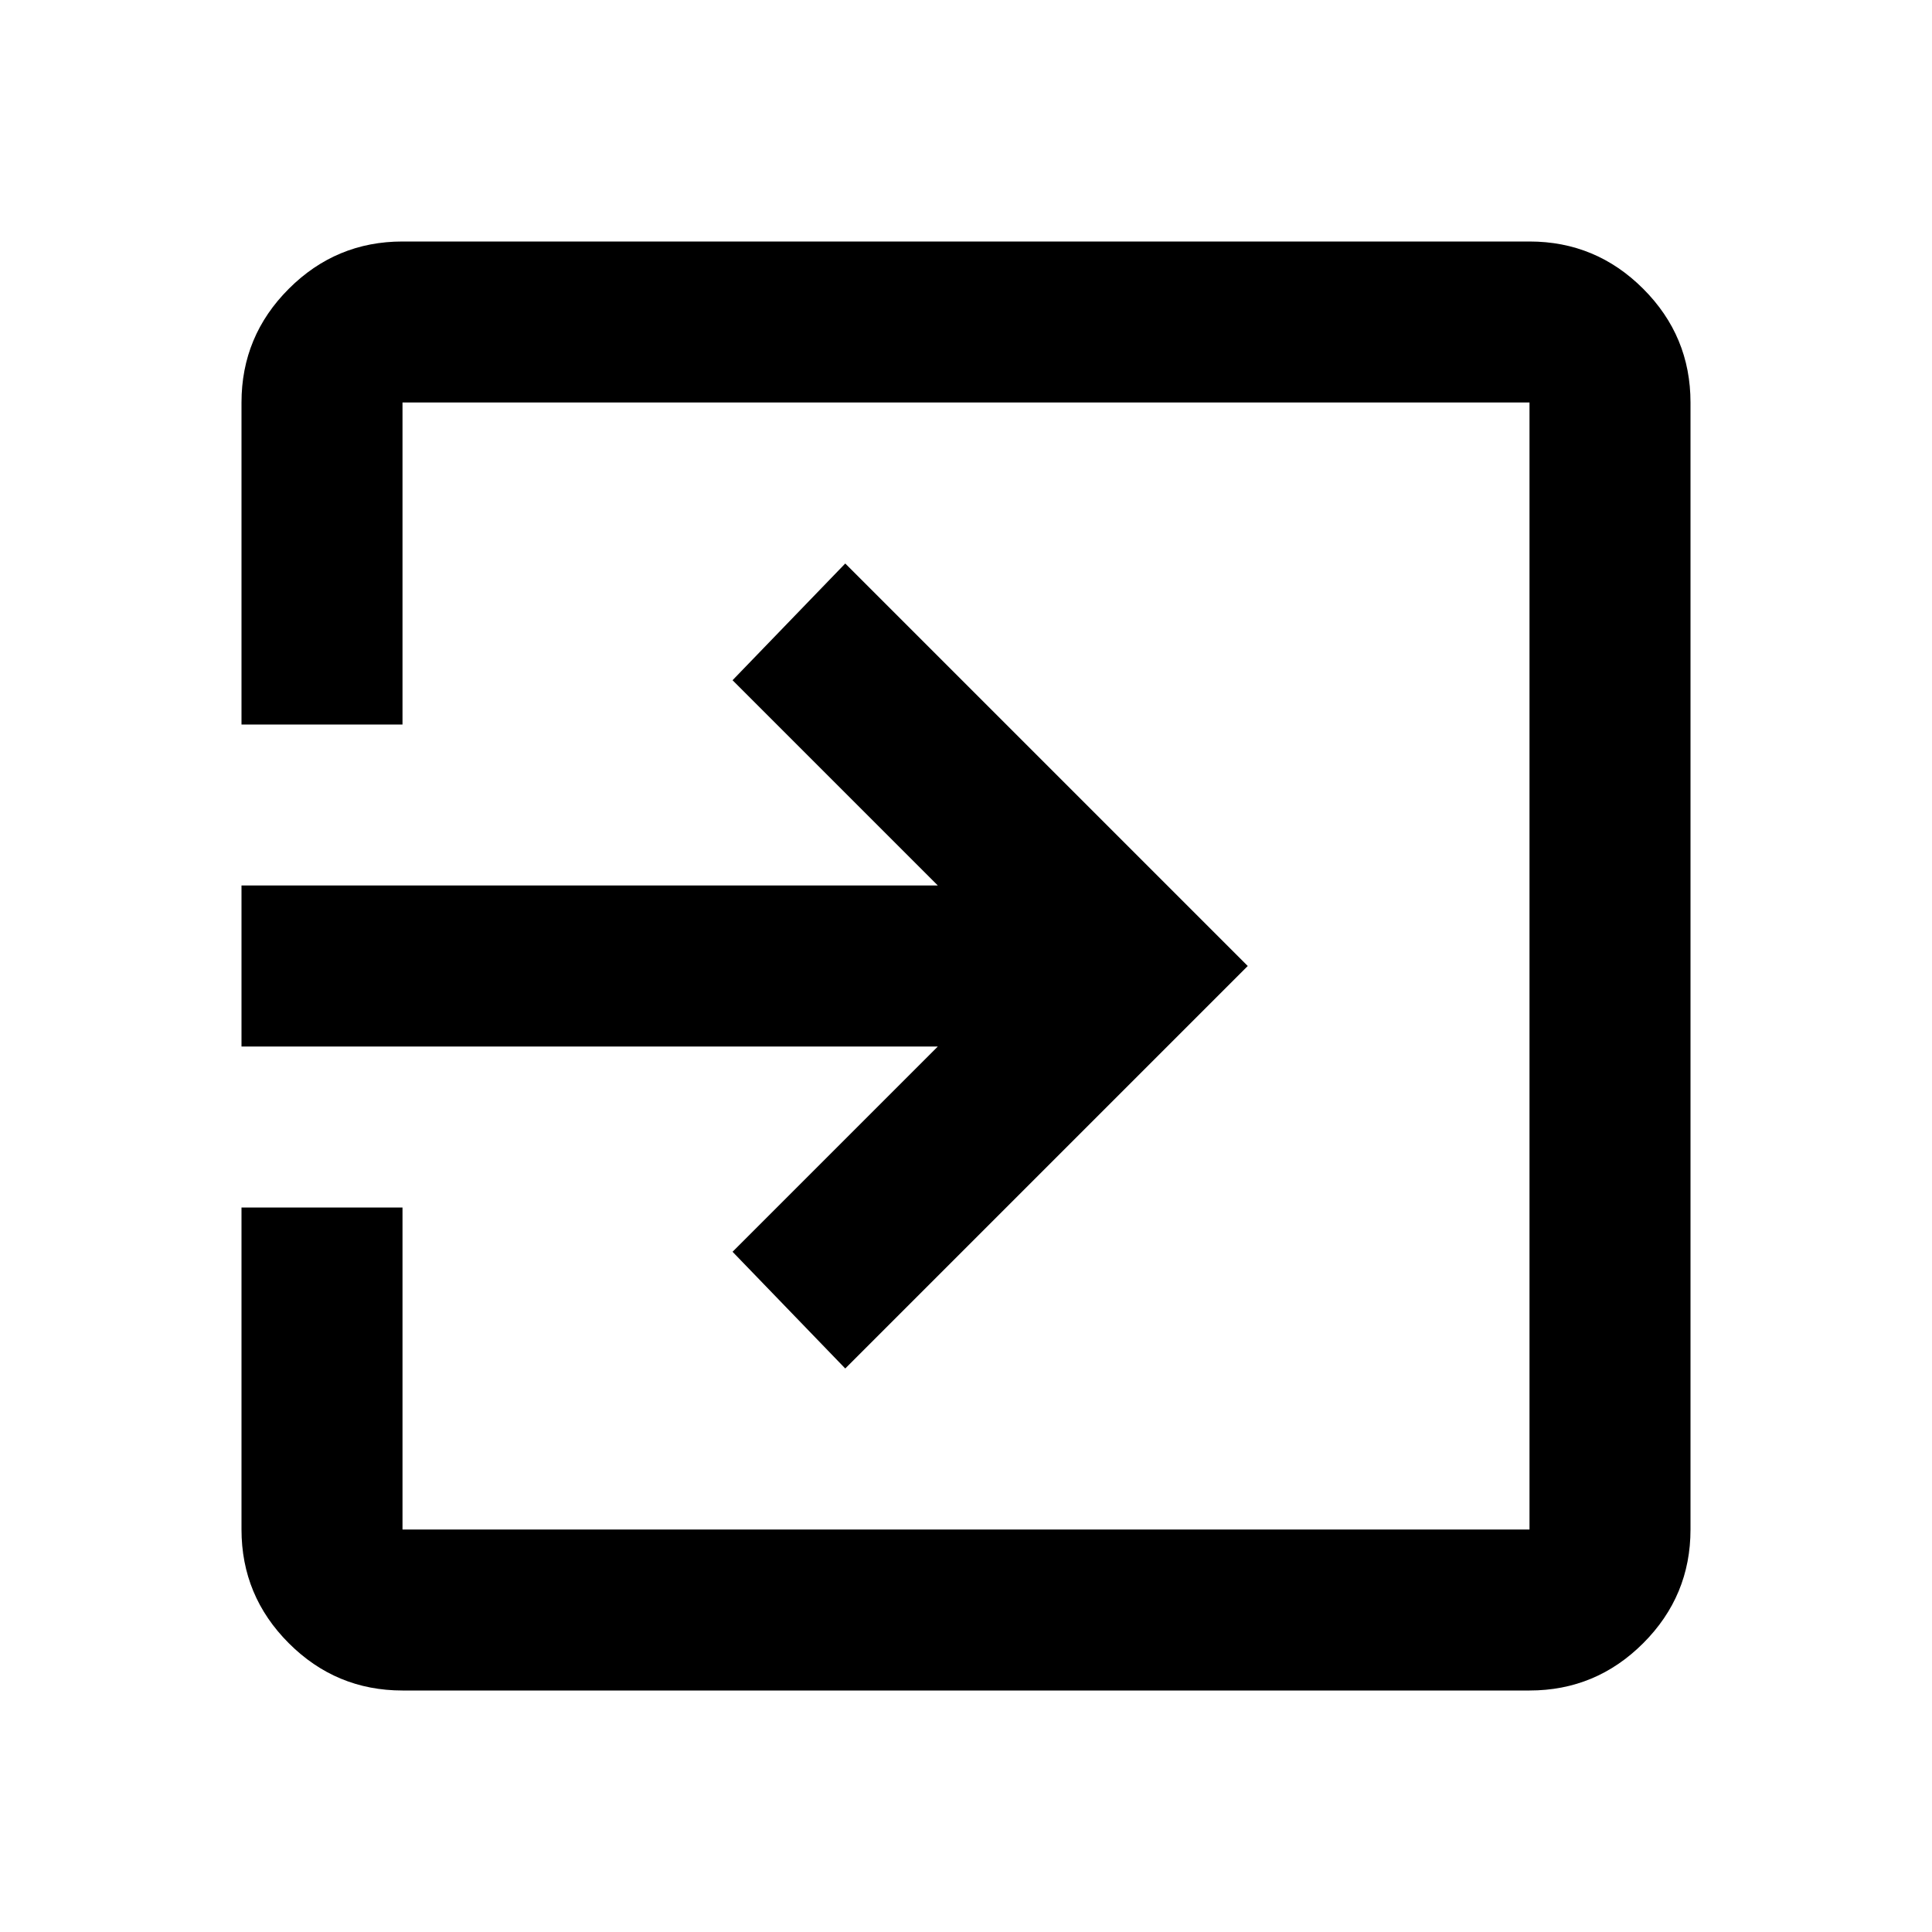
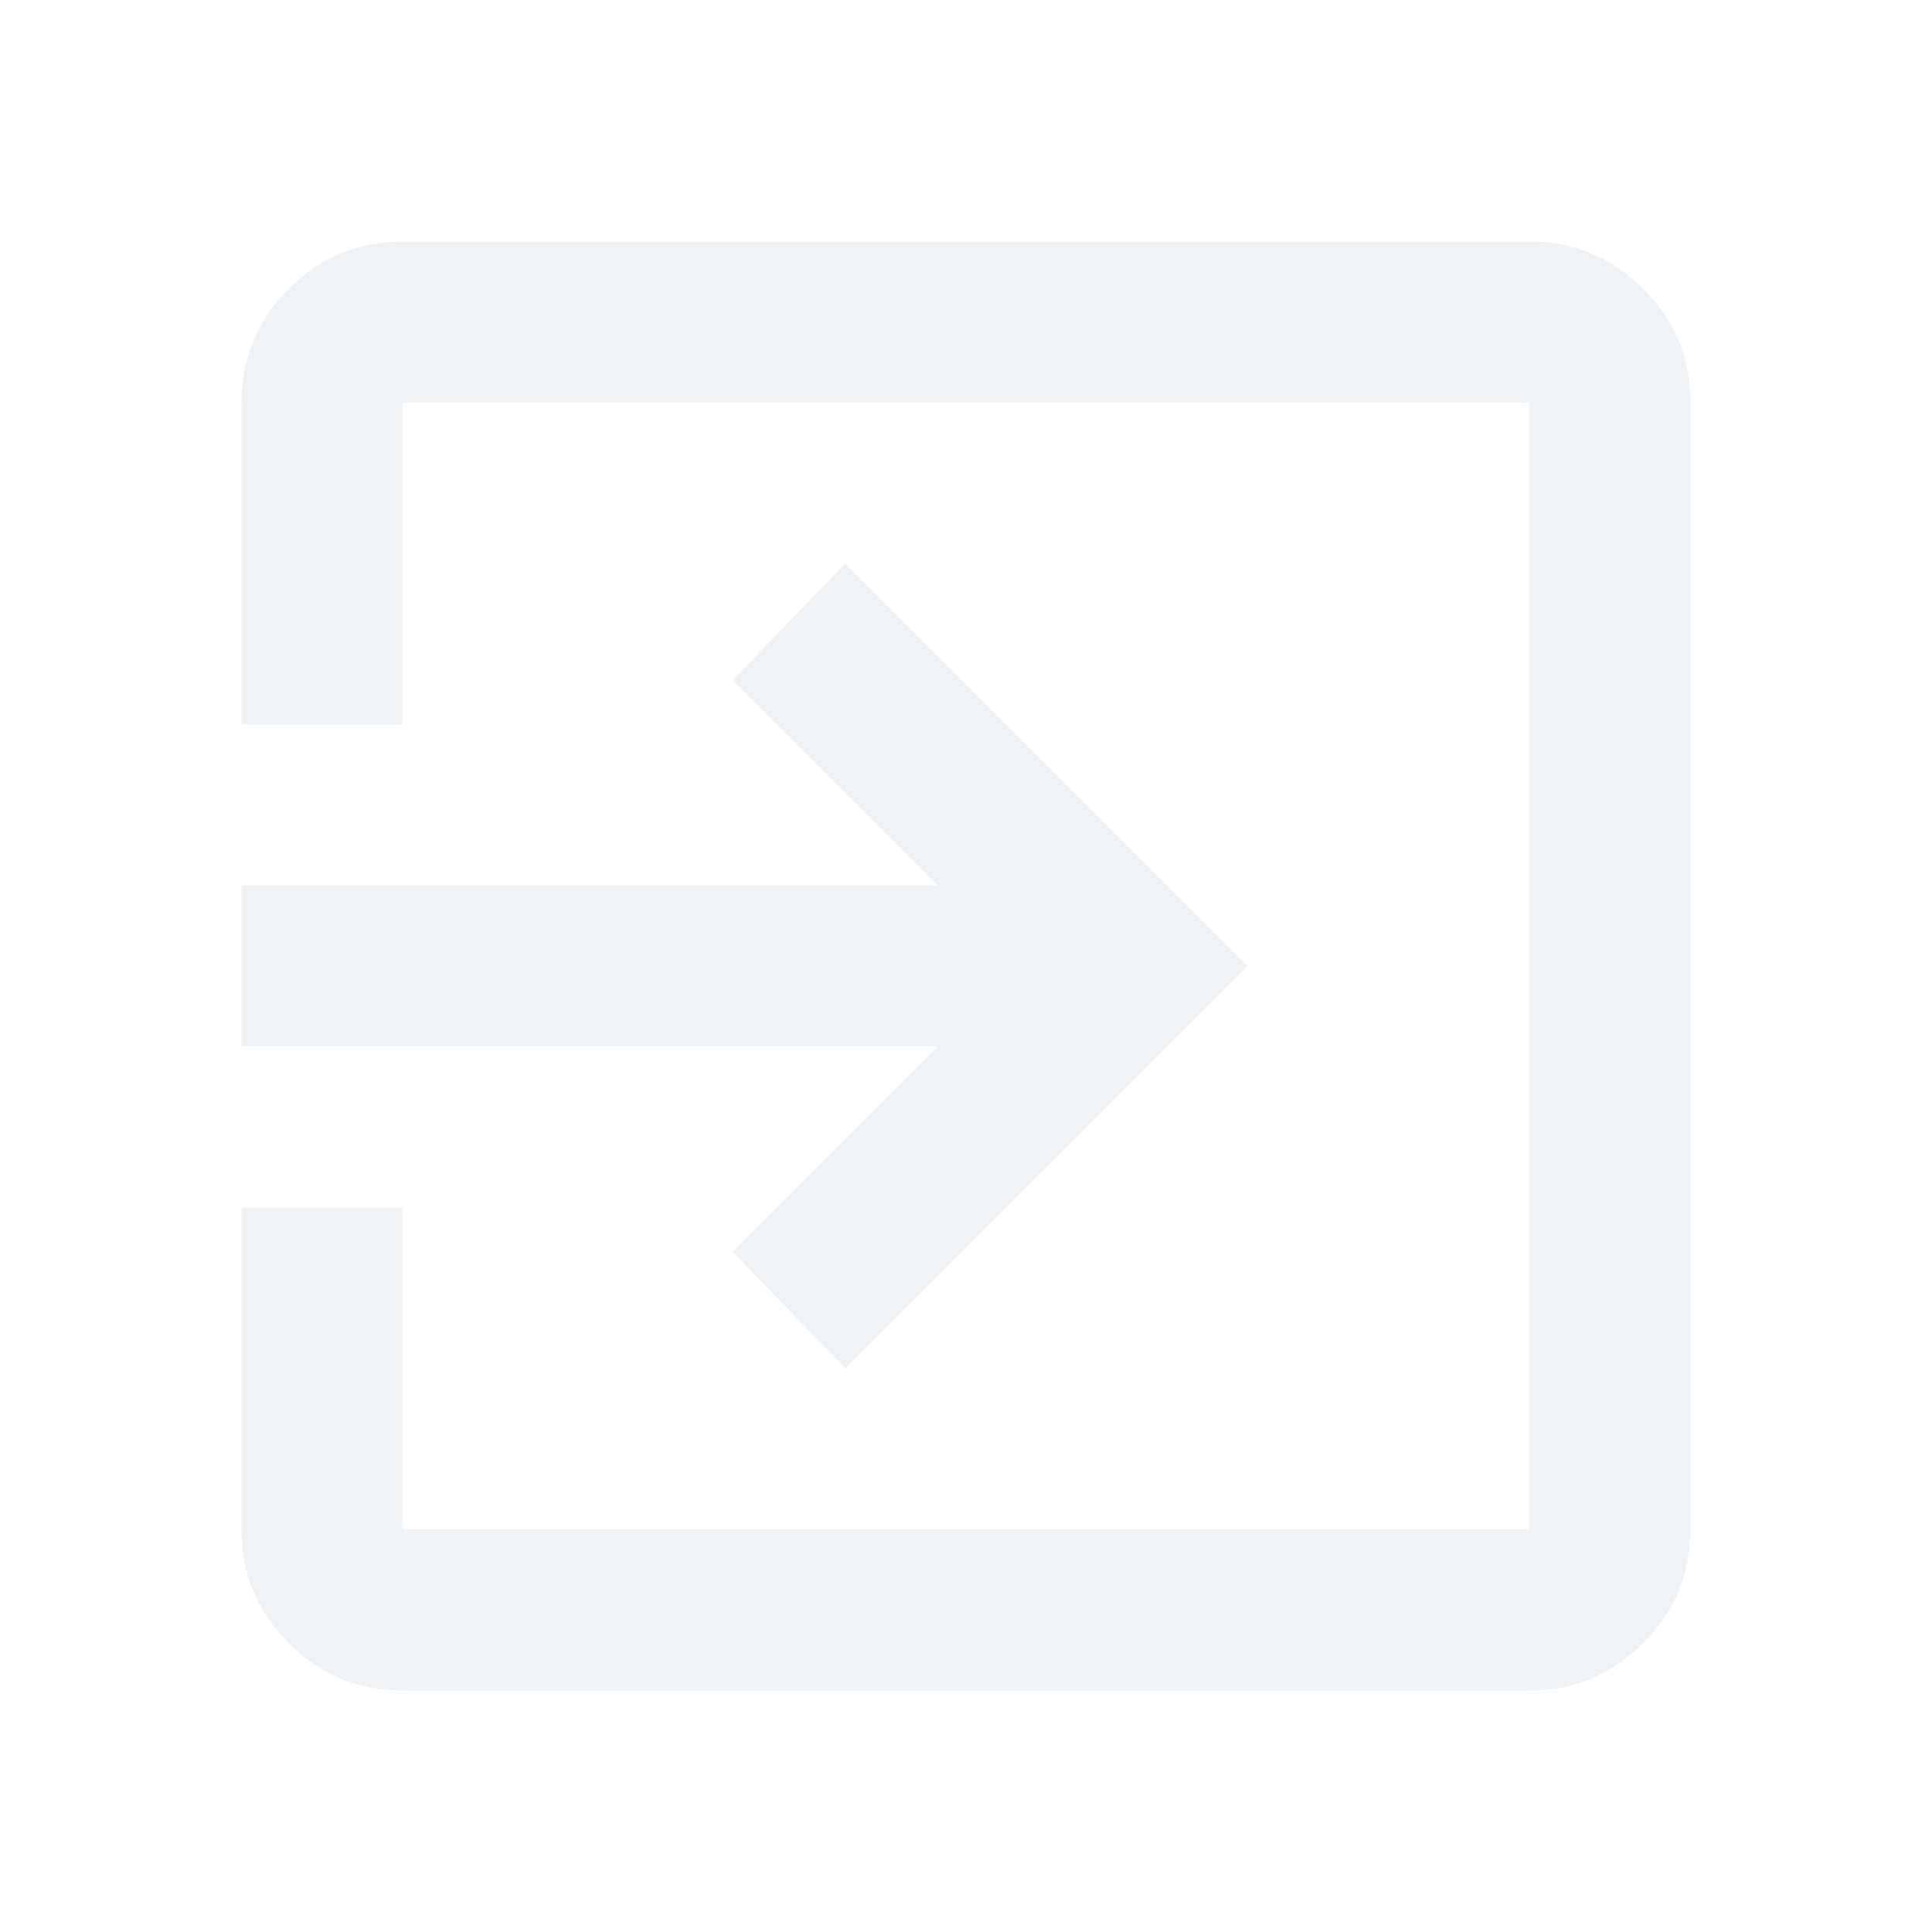
<svg xmlns="http://www.w3.org/2000/svg" height="24" viewBox="0 -960 960 960" width="24">
-   <path d="M200-120q-33 0-56.5-23.5T120-200v-160h80v160h560v-560H200v160h-80v-160q0-33 23.5-56.5T200-840h560q33 0 56.5 23.5T840-760v560q0 33-23.5 56.5T760-120H200Zm220-160-56-58 102-102H120v-80h346L364-622l56-58 200 200-200 200Z" fill="#000000" />
+   <path d="M200-120q-33 0-56.5-23.5T120-200v-160h80v160h560v-560H200v160h-80v-160q0-33 23.5-56.5T200-840h560q33 0 56.5 23.5T840-760v560q0 33-23.5 56.5T760-120H200Zm220-160-56-58 102-102H120v-80h346L364-622l56-58 200 200-200 200Z" fill="#eff3f5" />
</svg>
